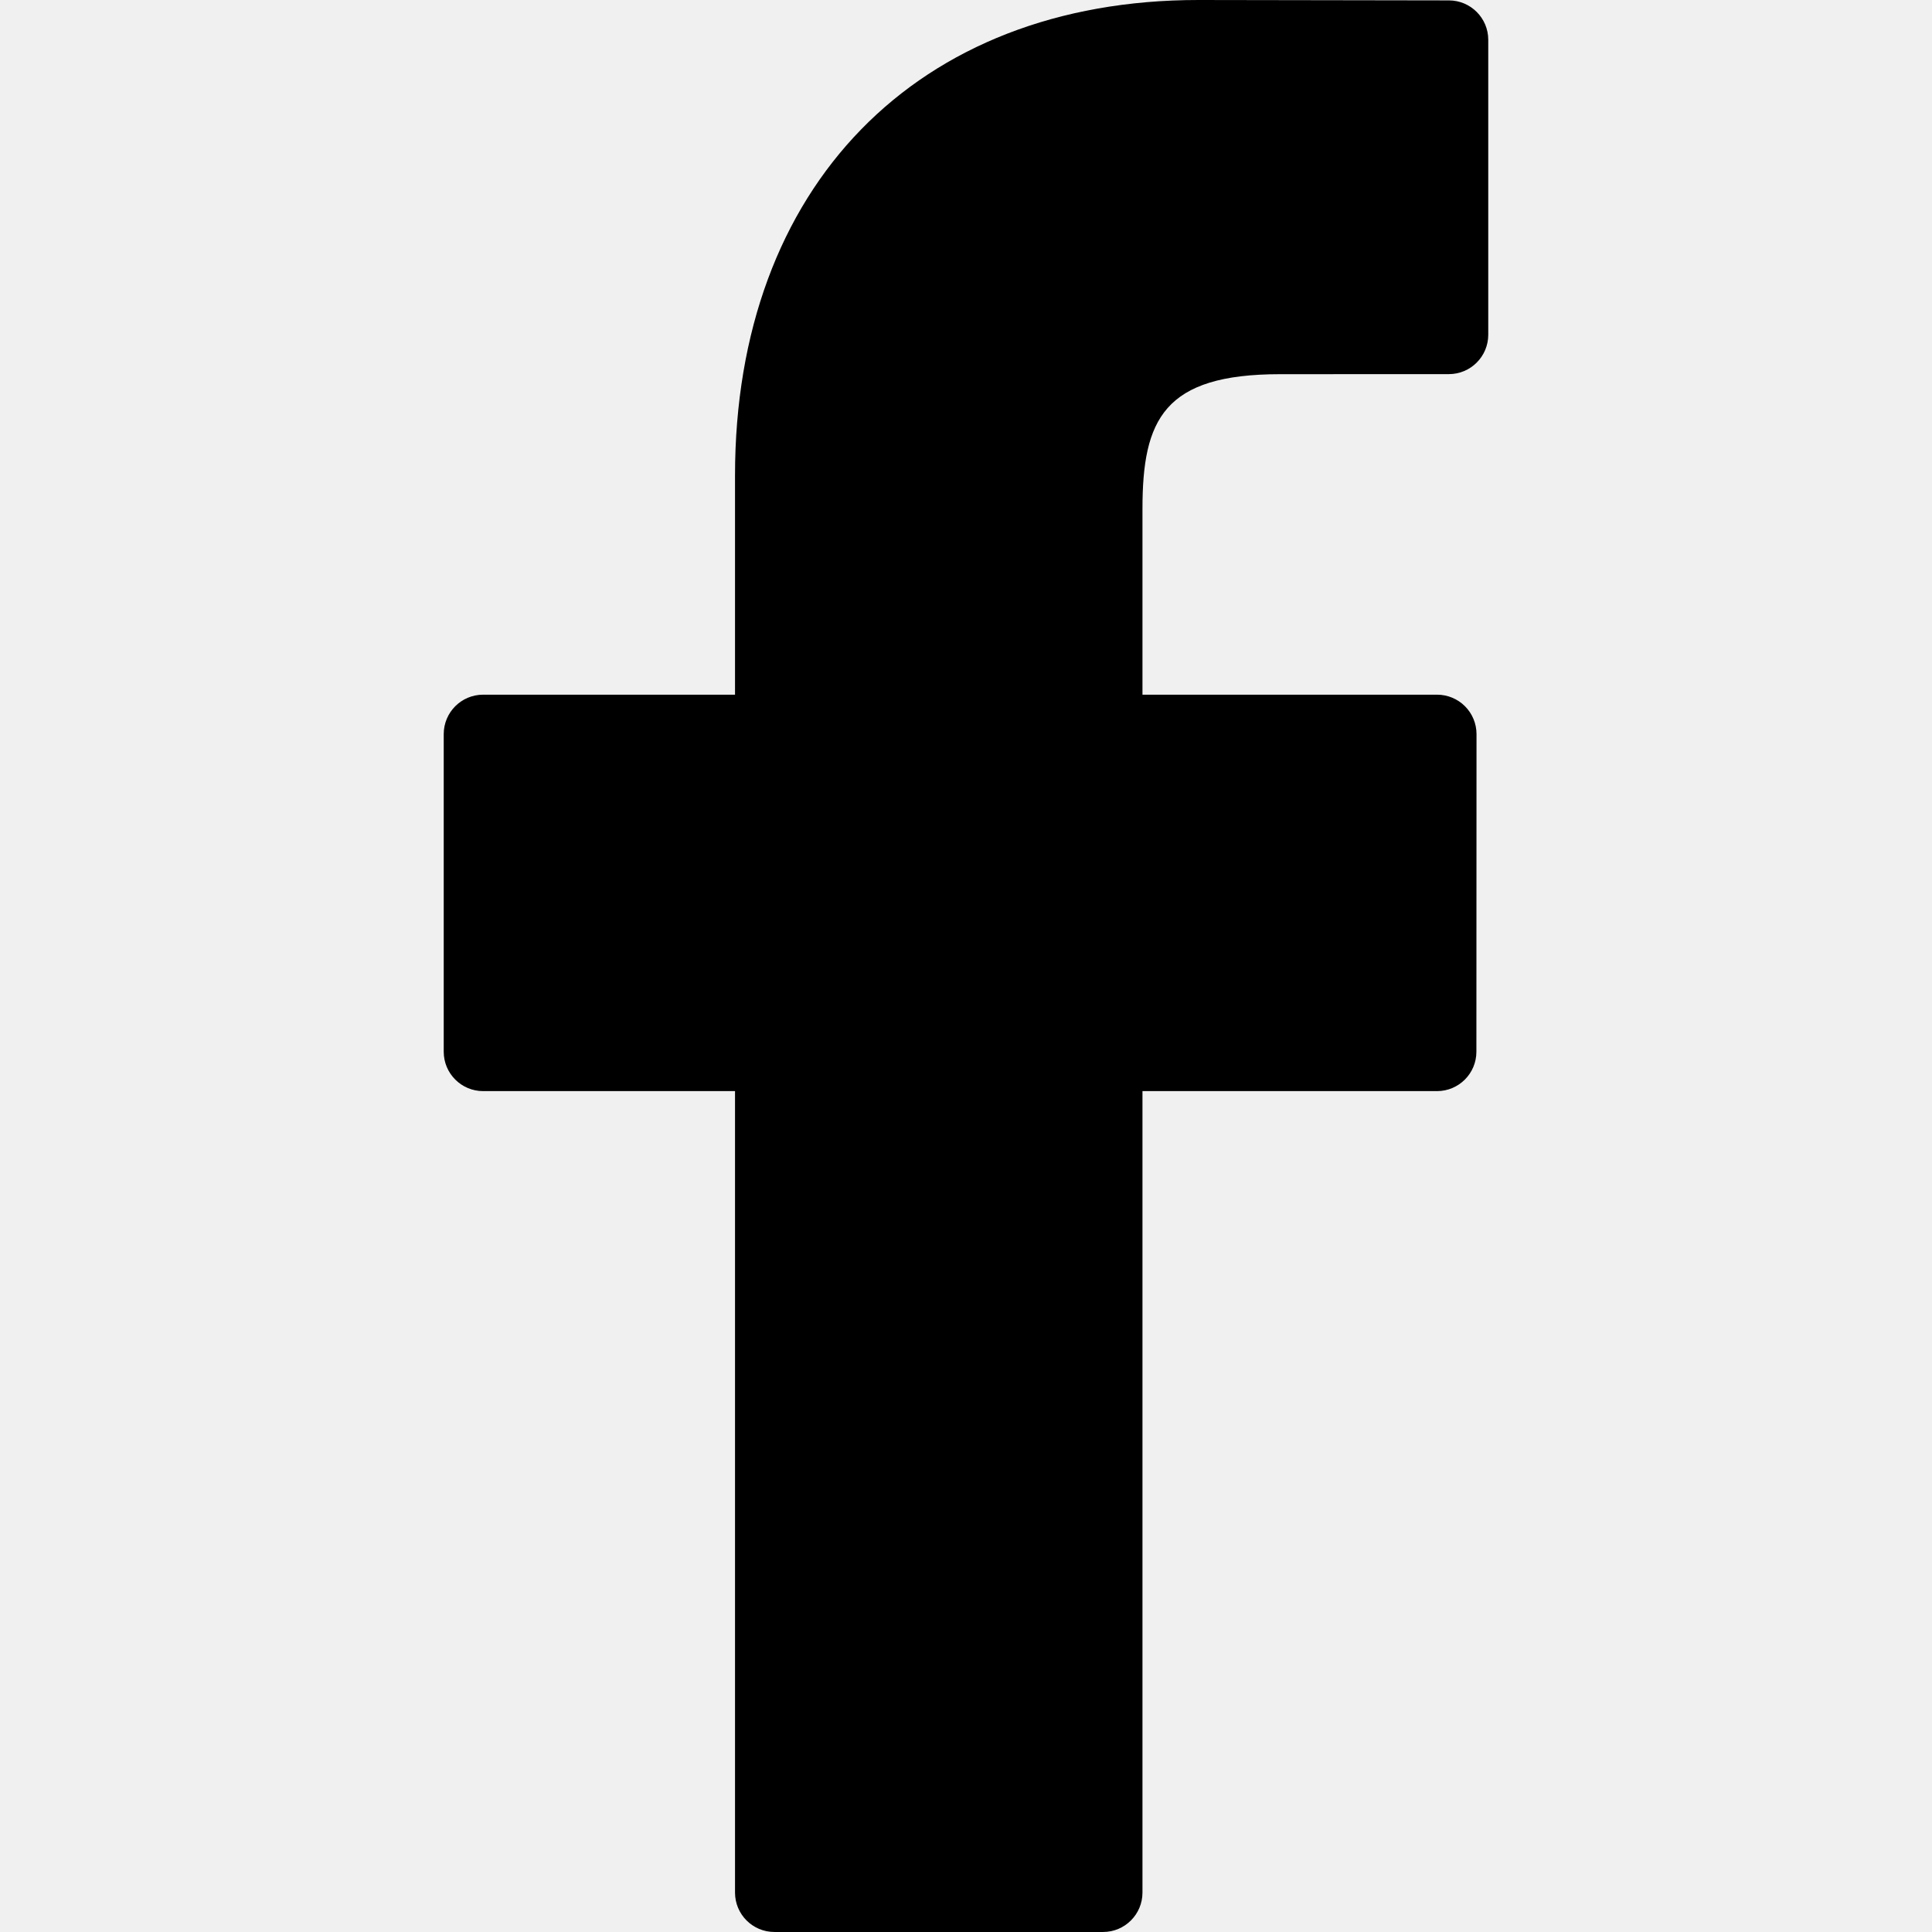
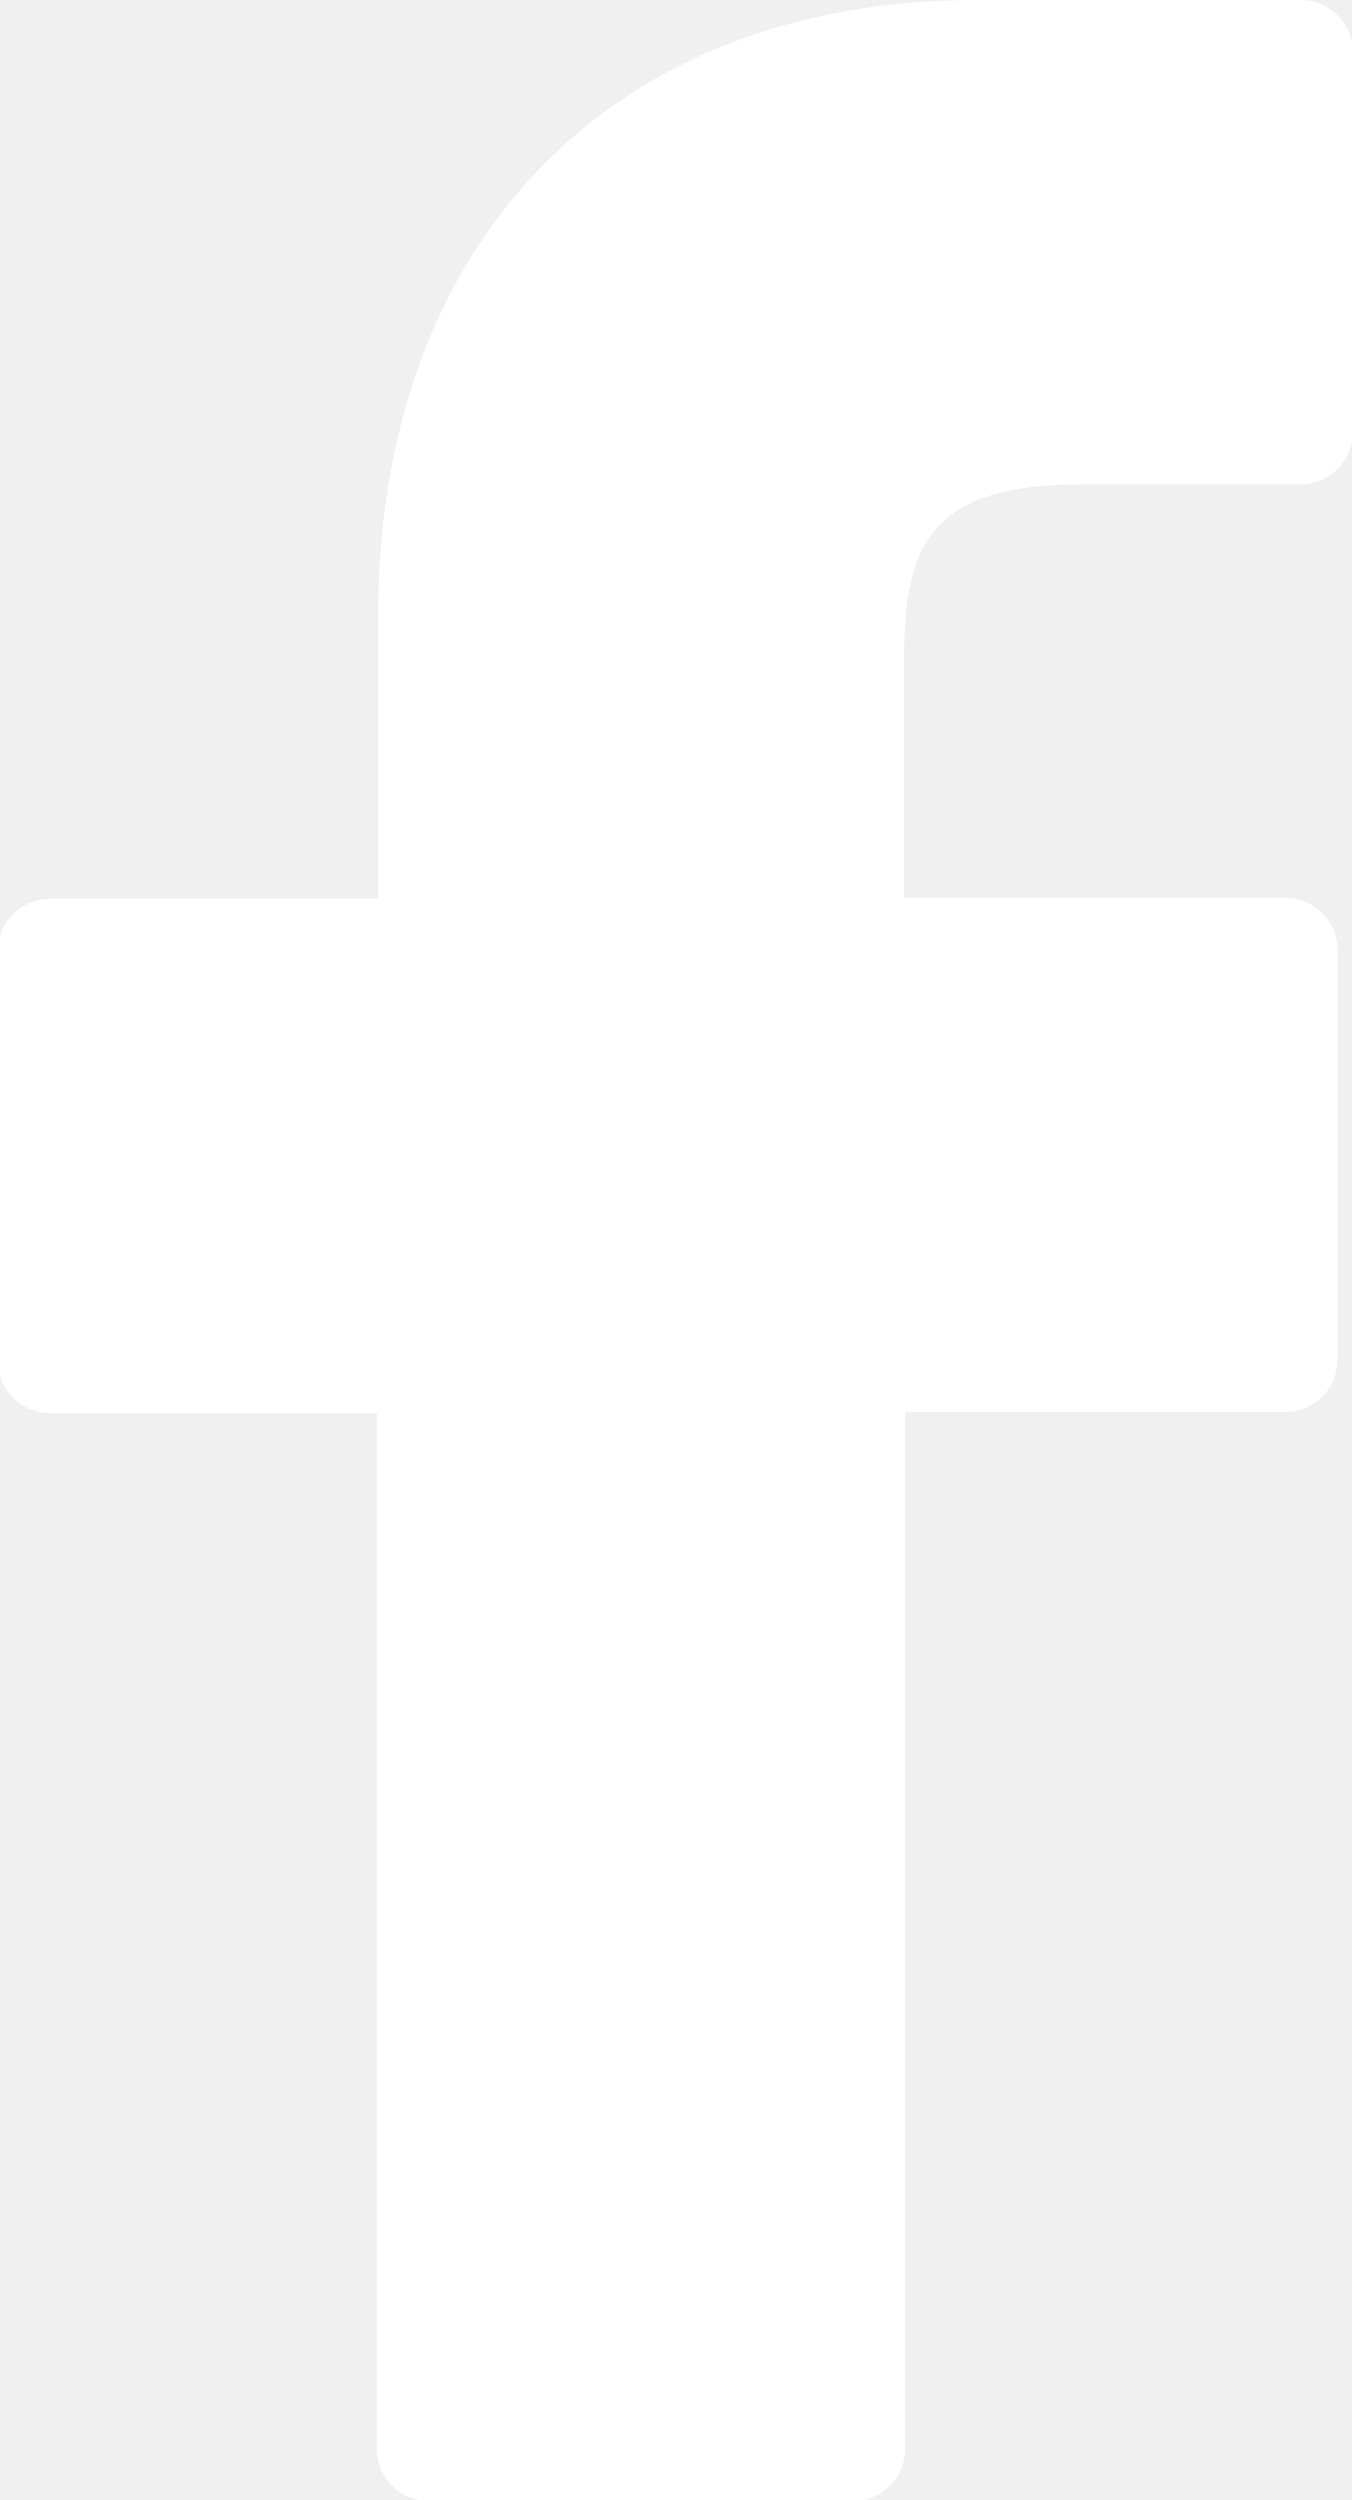
- <svg xmlns="http://www.w3.org/2000/svg" version="1.1" id="Capa_1" x="0px" y="0px" width="96.124px" height="96.123px" viewBox="0 0 96.124 96.123" style="enable-background:new 0 0 96.124 96.123;" xml:space="preserve">
-   <g>
-     <path d="M72.089,0.02L59.624,0C45.62,0,36.57,9.285,36.57,23.656v10.907H24.037c-1.083,0-1.96,0.878-1.96,1.961v15.803   c0,1.083,0.878,1.96,1.96,1.96h12.533v39.876c0,1.083,0.877,1.96,1.96,1.96h16.352c1.083,0,1.96-0.878,1.96-1.96V54.287h14.654   c1.083,0,1.96-0.877,1.96-1.96l0.006-15.803c0-0.52-0.207-1.018-0.574-1.386c-0.367-0.368-0.867-0.575-1.387-0.575H56.842v-9.246   c0-4.444,1.059-6.7,6.848-6.7l8.397-0.003c1.082,0,1.959-0.878,1.959-1.96V1.98C74.046,0.899,73.17,0.022,72.089,0.02z" />
-   </g>
-   <g>
- </g>
-   <g>
- </g>
-   <g>
- </g>
-   <g>
- </g>
-   <g>
- </g>
-   <g>
- </g>
-   <g>
- </g>
-   <g>
- </g>
-   <g>
- </g>
-   <g>
- </g>
-   <g>
- </g>
-   <g>
- </g>
-   <g>
- </g>
-   <g>
- </g>
-   <g>
- </g>
+ <svg xmlns="http://www.w3.org/2000/svg" id="Capa_1" data-name="Capa 1" viewBox="0 0 51.97 96.12">
+   <defs>
+     <style>.cls-1{fill:#fff;}</style>
+   </defs>
+   <path class="cls-1" d="M72.09,0,59.62,0c-14,0-23,9.28-23,23.66v10.9H24a2,2,0,0,0-2,2V52.33a2,2,0,0,0,2,2H36.57V94.16a2,2,0,0,0,2,2H54.88a2,2,0,0,0,2-2V54.29H71.5a2,2,0,0,0,2-2V36.52a2,2,0,0,0-2-2H56.84V25.32c0-4.45,1.06-6.7,6.85-6.7h8.4a2,2,0,0,0,2-2V2A2,2,0,0,0,72.09,0Z" transform="translate(-22.08)" />
</svg>
